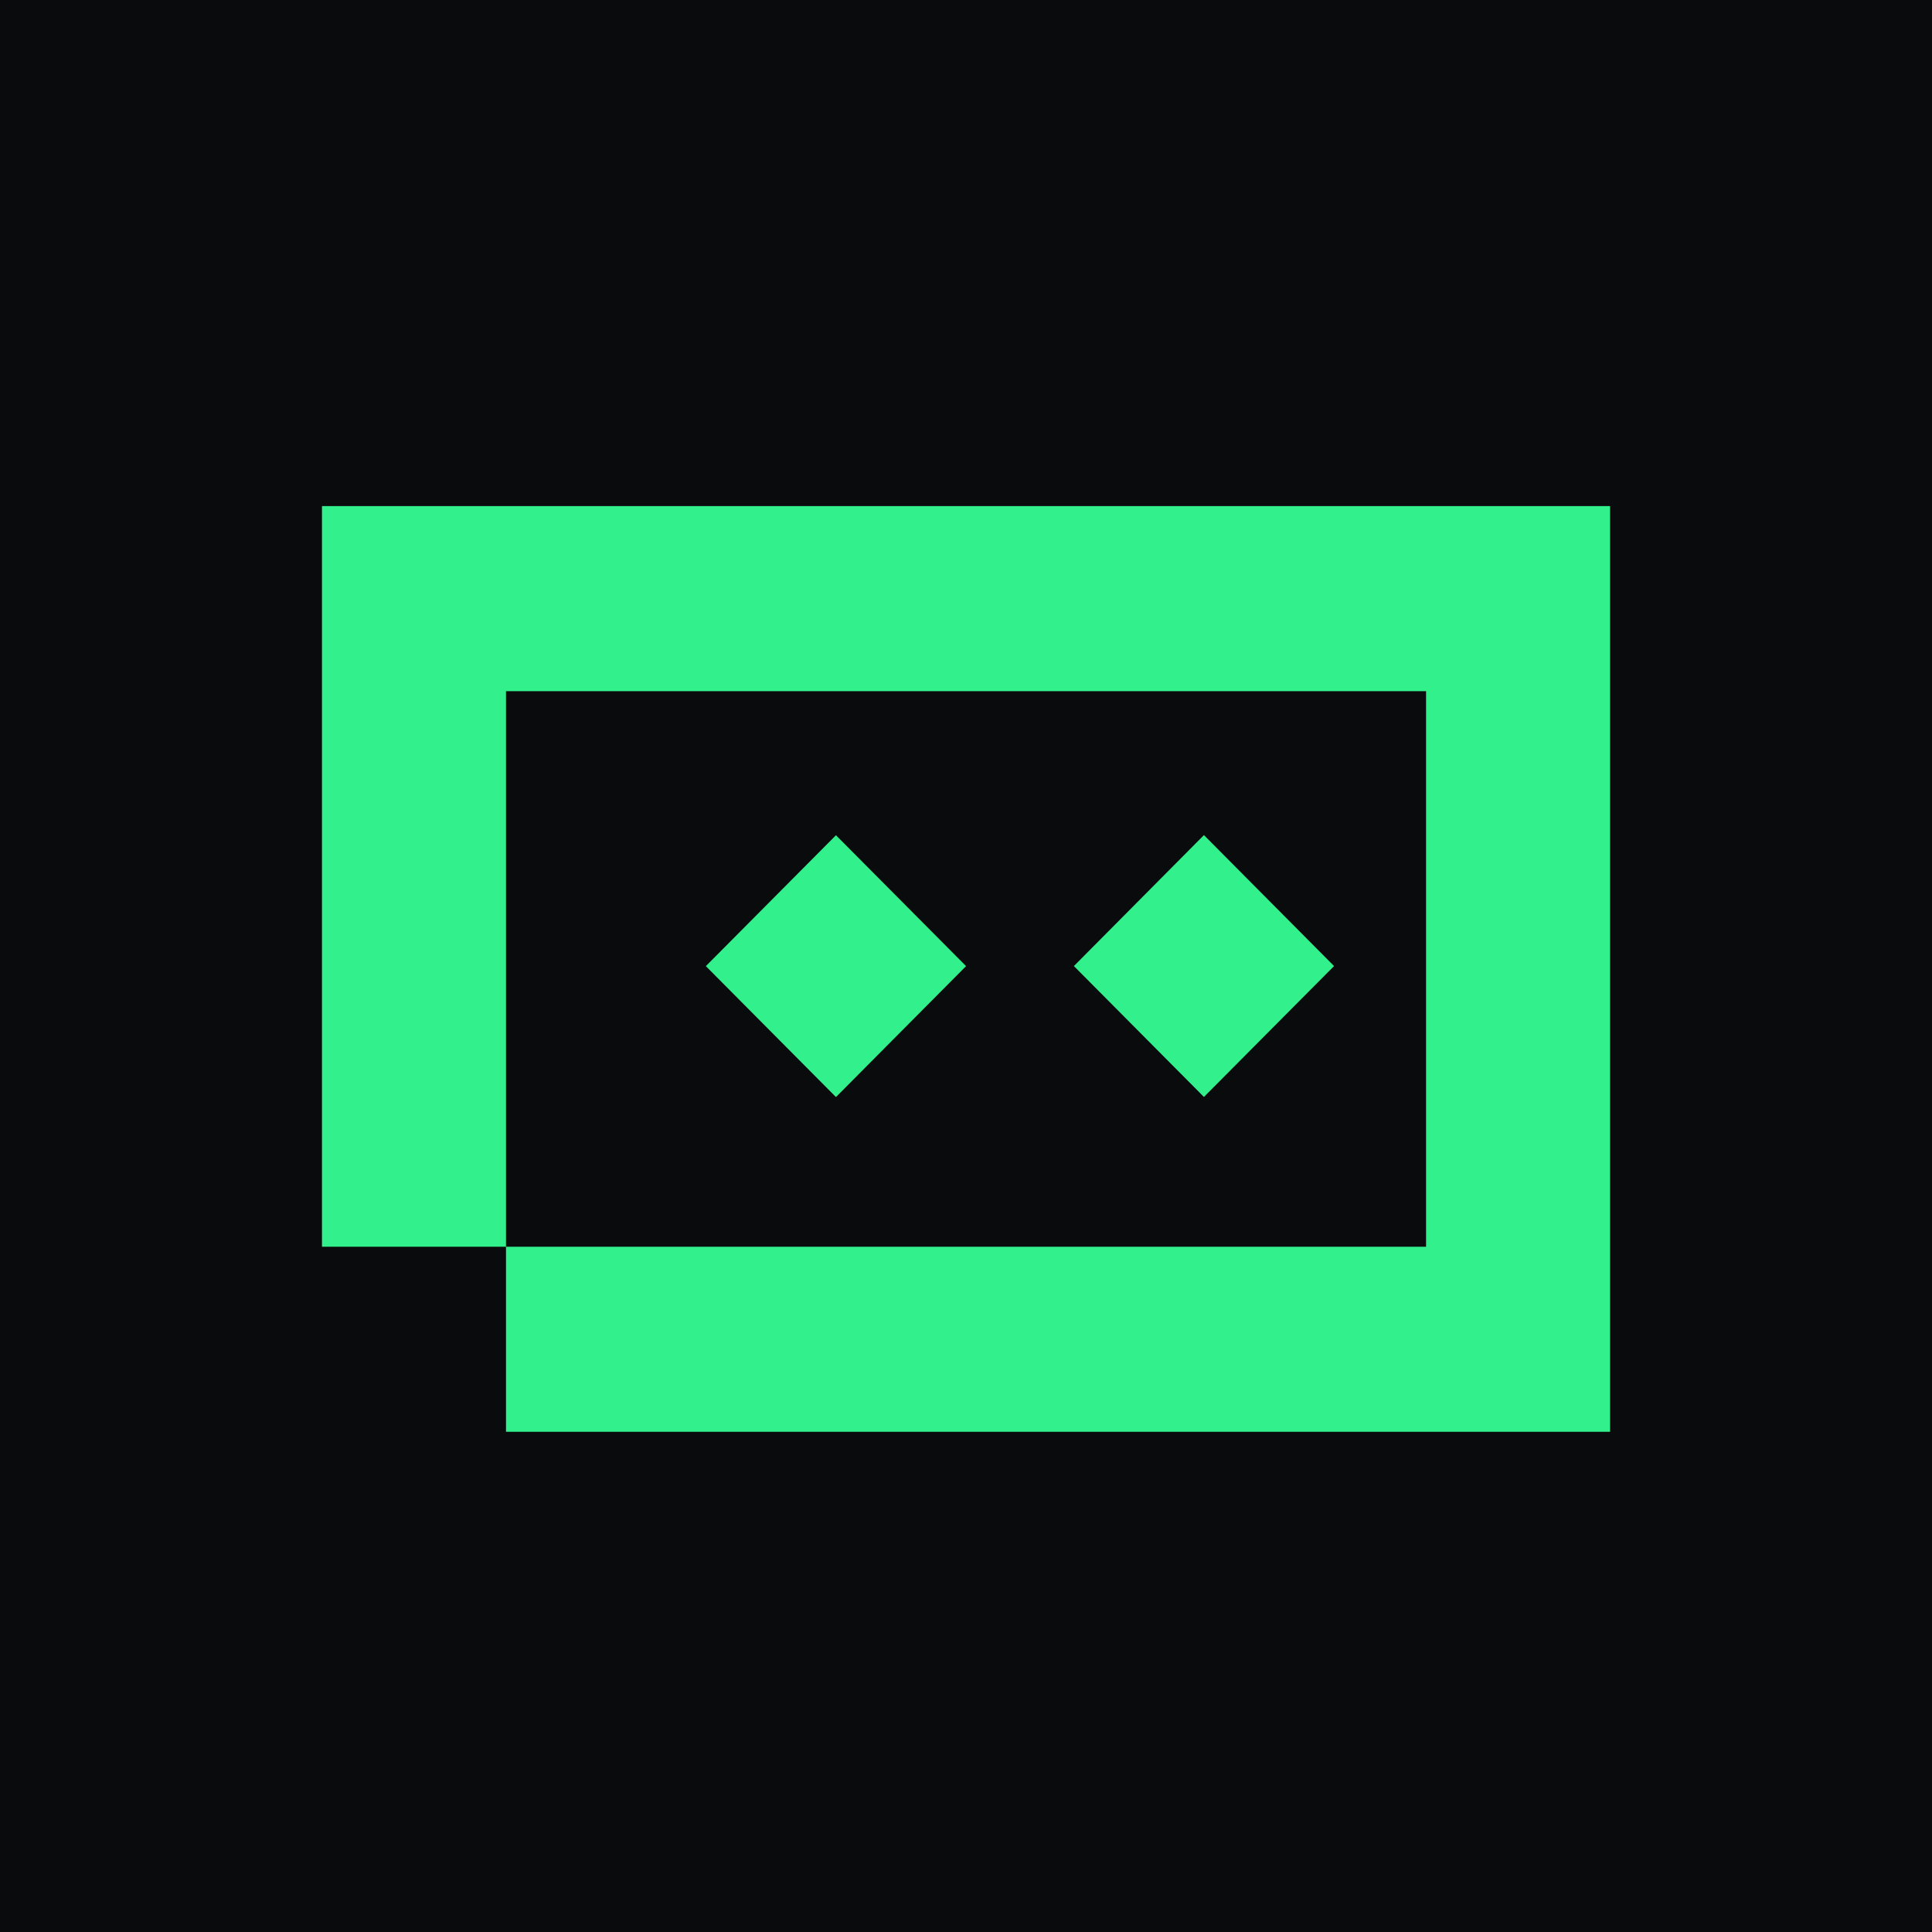
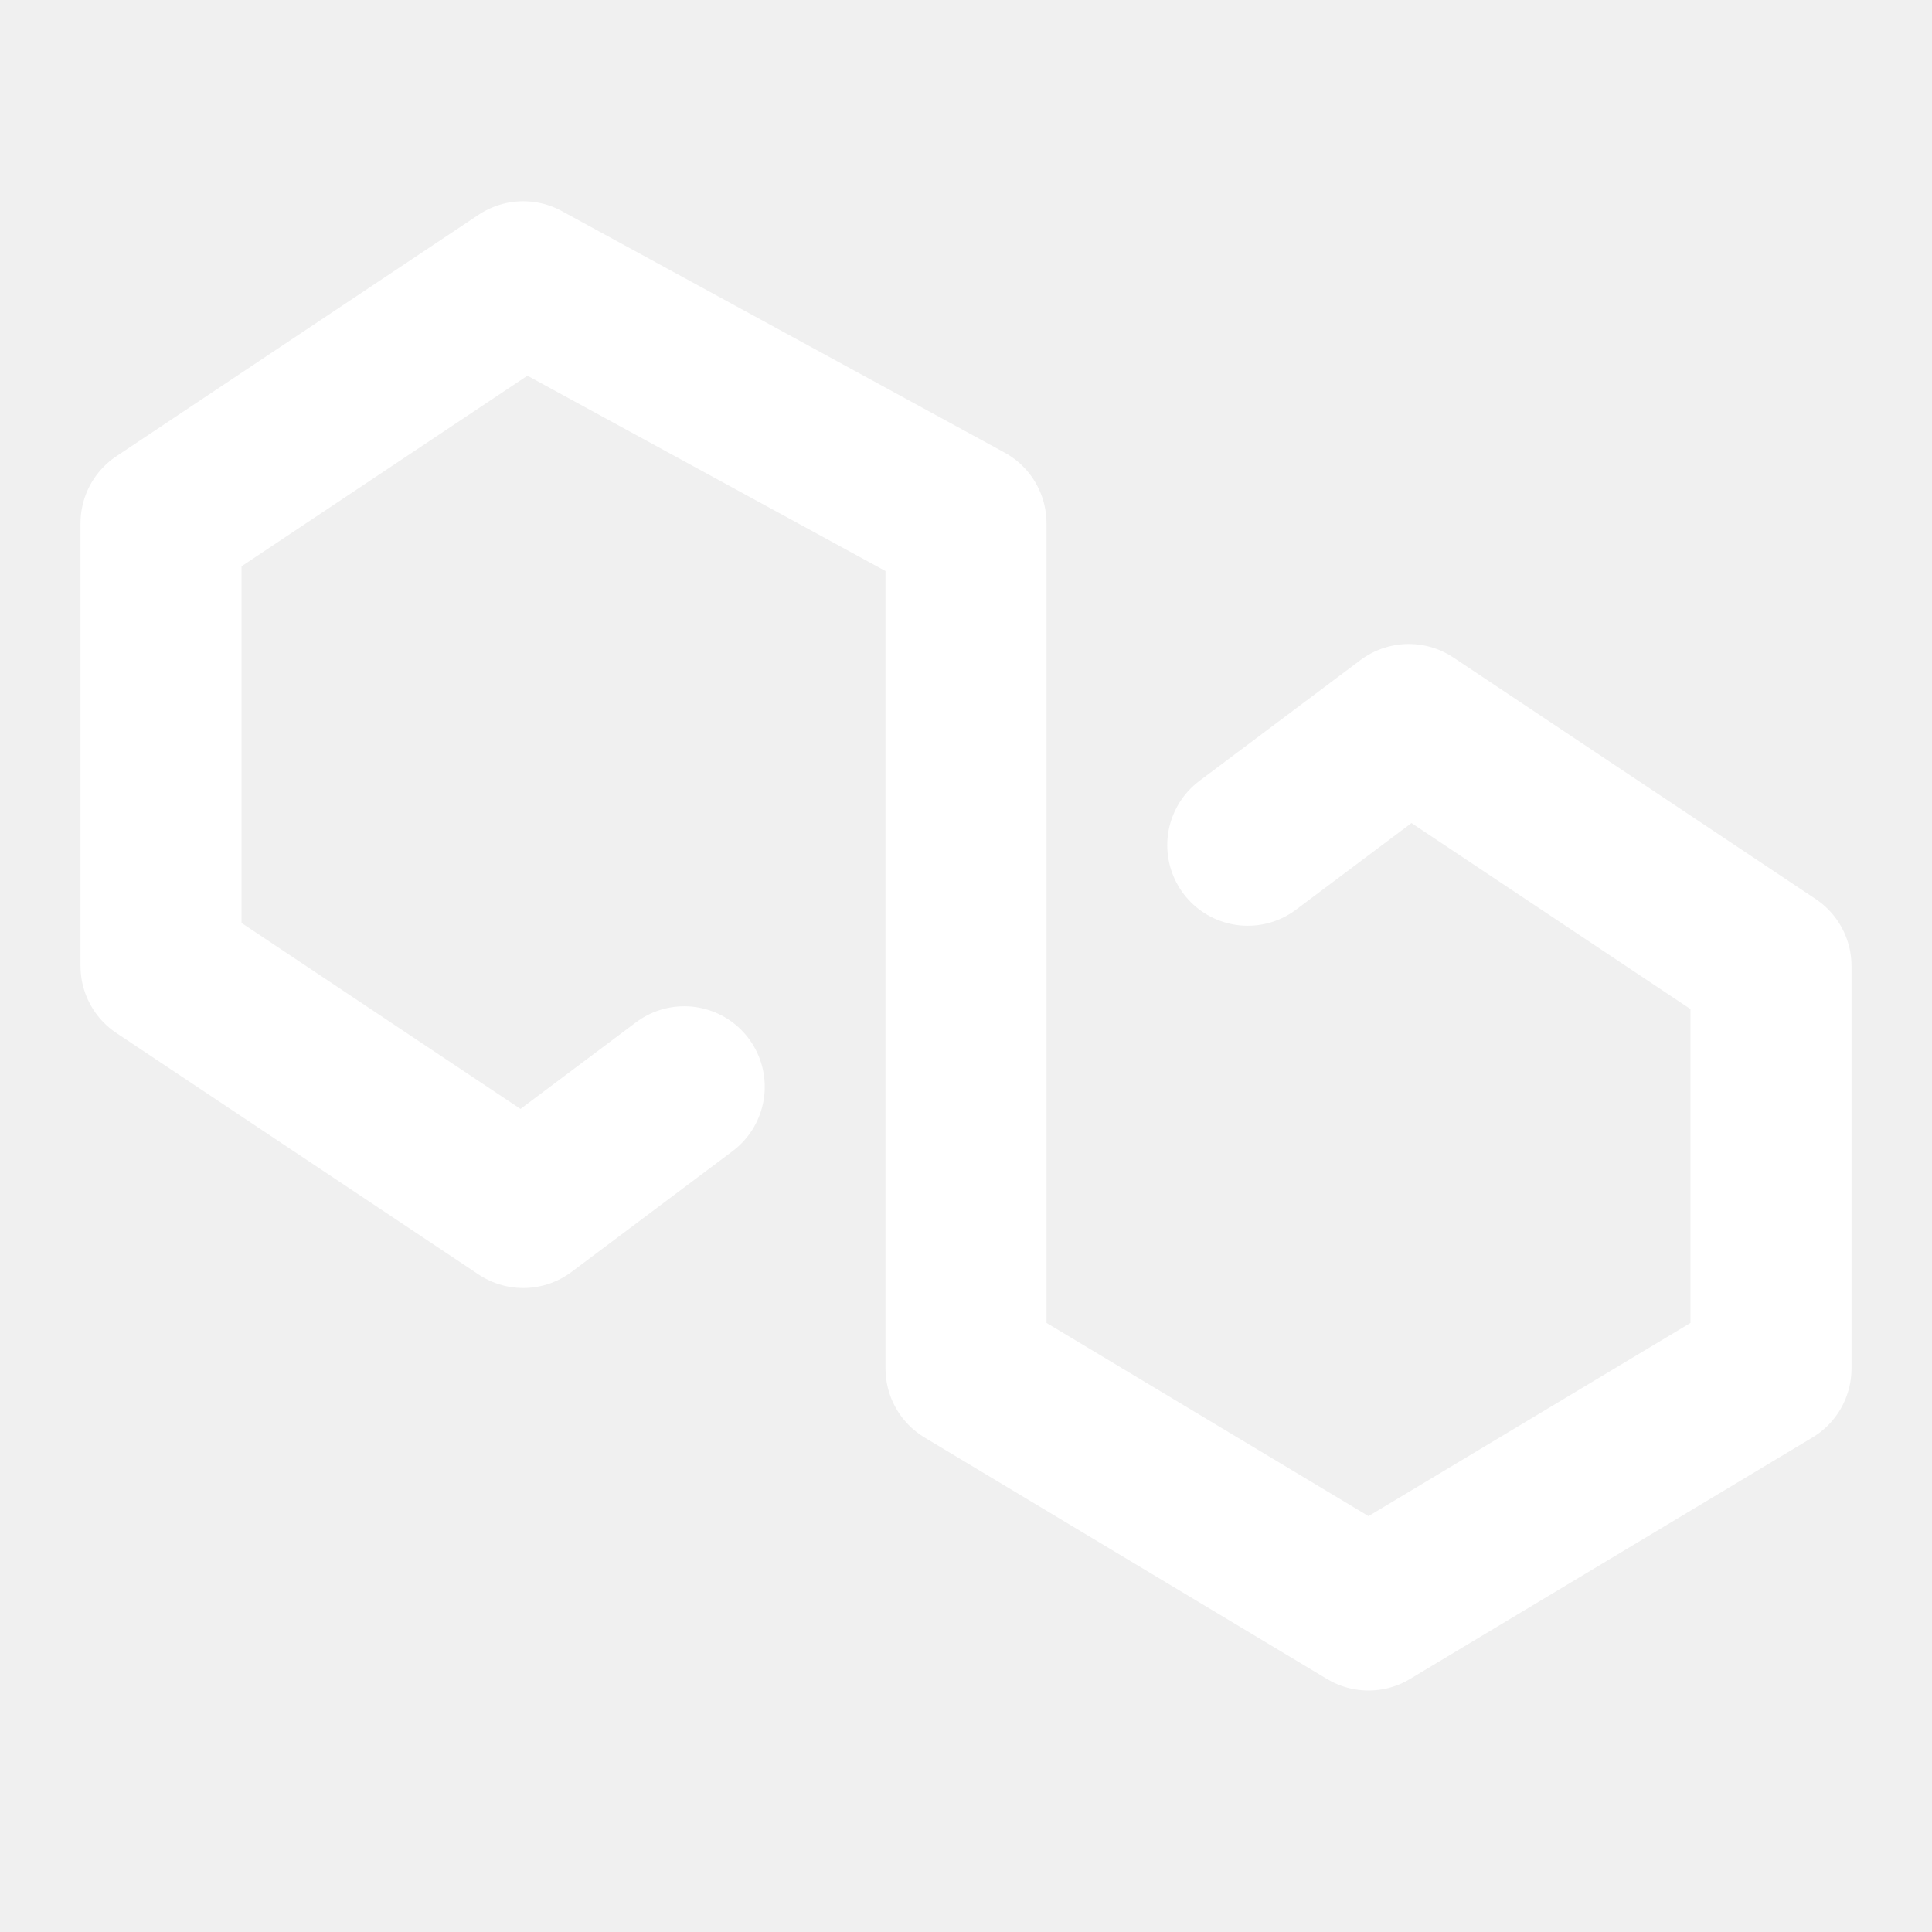
- <svg xmlns="http://www.w3.org/2000/svg" width="32" height="32" viewBox="0 0 32 32" fill="none">
-   <rect width="32" height="32" fill="#0A0B0D" />
-   <path d="M26.668 23.715H8.381V20.65H5.333V8.382H26.668V23.715ZM8.381 20.65H23.62V11.448H8.381V20.65ZM16.001 16.002L13.846 18.171L11.691 16.002L13.846 13.834L16.001 16.002ZM22.096 16.001L19.941 18.169L17.787 16.001L19.941 13.832L22.096 16.001Z" fill="#32F08C" />
+ <svg xmlns="http://www.w3.org/2000/svg" width="24" height="24" viewBox="0 0 48 48" fill="none">
+   <path d="M31 21L35 18L44 24V34L34 40L24 34V13L13 7L4 13V24L13 30L17 27" stroke="#ffffff" stroke-width="4" stroke-linecap="round" stroke-linejoin="round" />
</svg>
